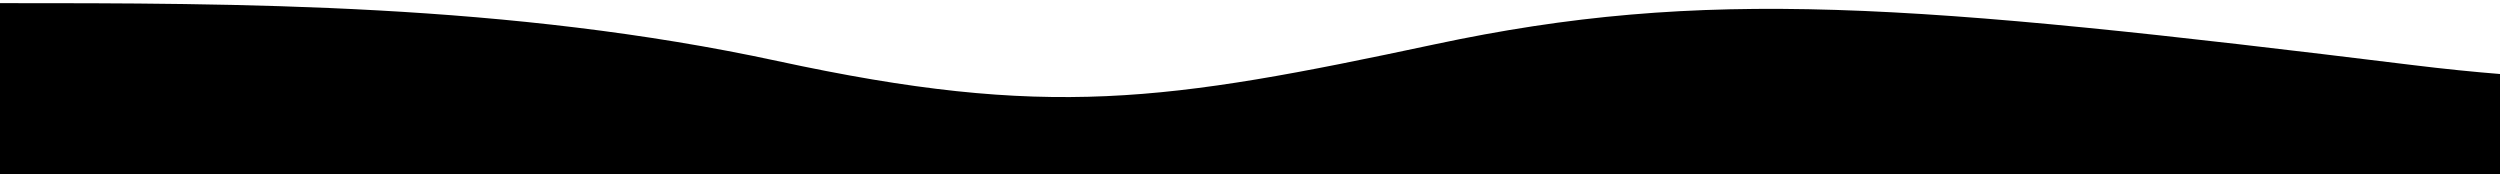
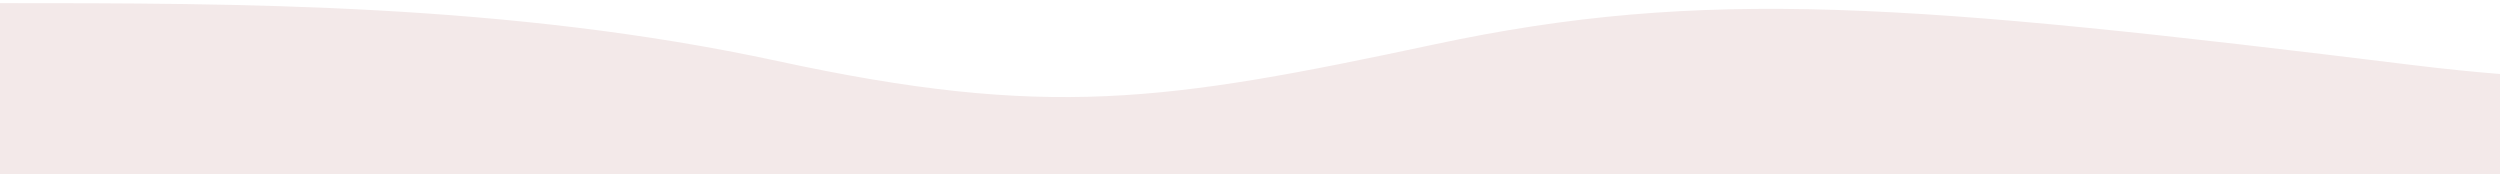
<svg xmlns="http://www.w3.org/2000/svg" class="wave-1hkxOo" version="1.1" viewBox="0 0 1440 100" preserveAspectRatio="none">
-   <path class="wavePath-haxJK1 animationPaused-2hZ4IO" d="M826.337,25.54 C670.97,58.656 603.696,68.787 447.802,35.144 C293.343,1.811 137.334,1.811 0,1.811 L0,150 L1920,150 L1920,1.811 C1739.535,-16.685 1679.864,73.161 1389.783,37.486 C1099.701,1.811 981.705,-7.577 826.337,25.54 Z" fill="currentColor" />
+   <path class="wavePath-haxJK1 animationPaused-2hZ4IO" d="M826.337,25.54 C670.97,58.656 603.696,68.787 447.802,35.144 C293.343,1.811 137.334,1.811 0,1.811 L0,150 L1920,150 L1920,1.811 C1739.535,-16.685 1679.864,73.161 1389.783,37.486 C1099.701,1.811 981.705,-7.577 826.337,25.54 Z" fill="rgb(243, 233, 233)" />
</svg>
